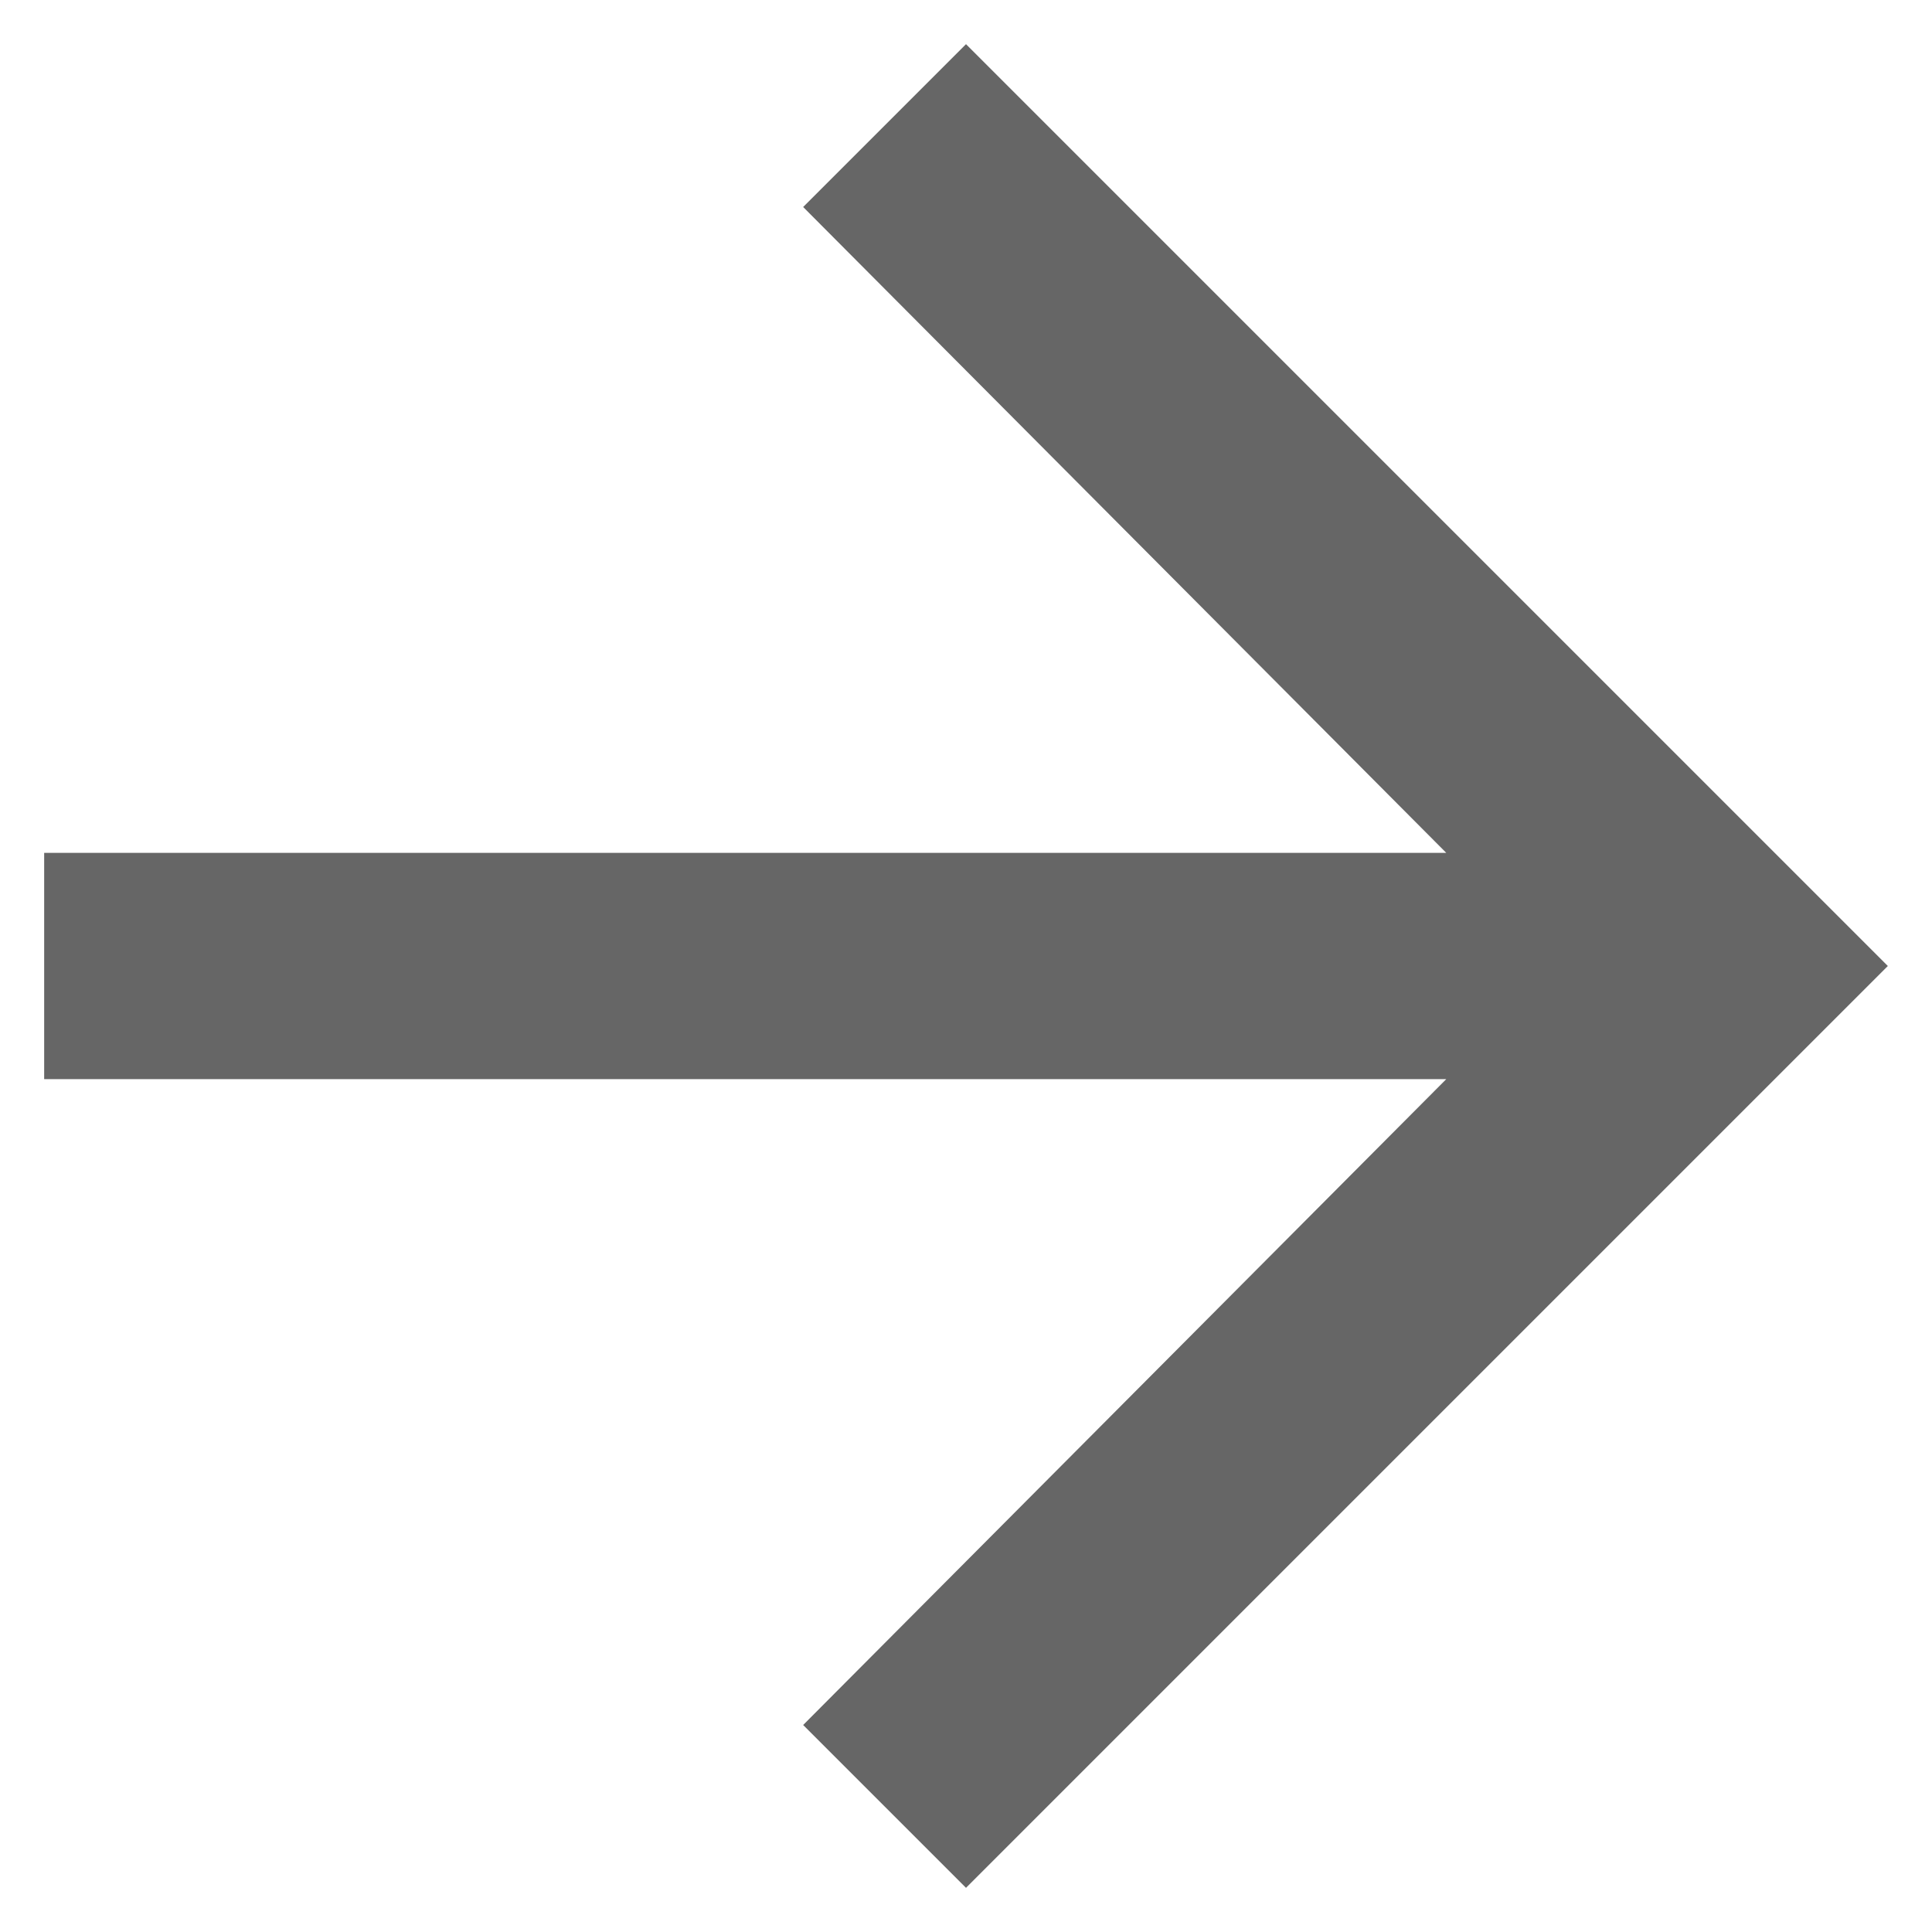
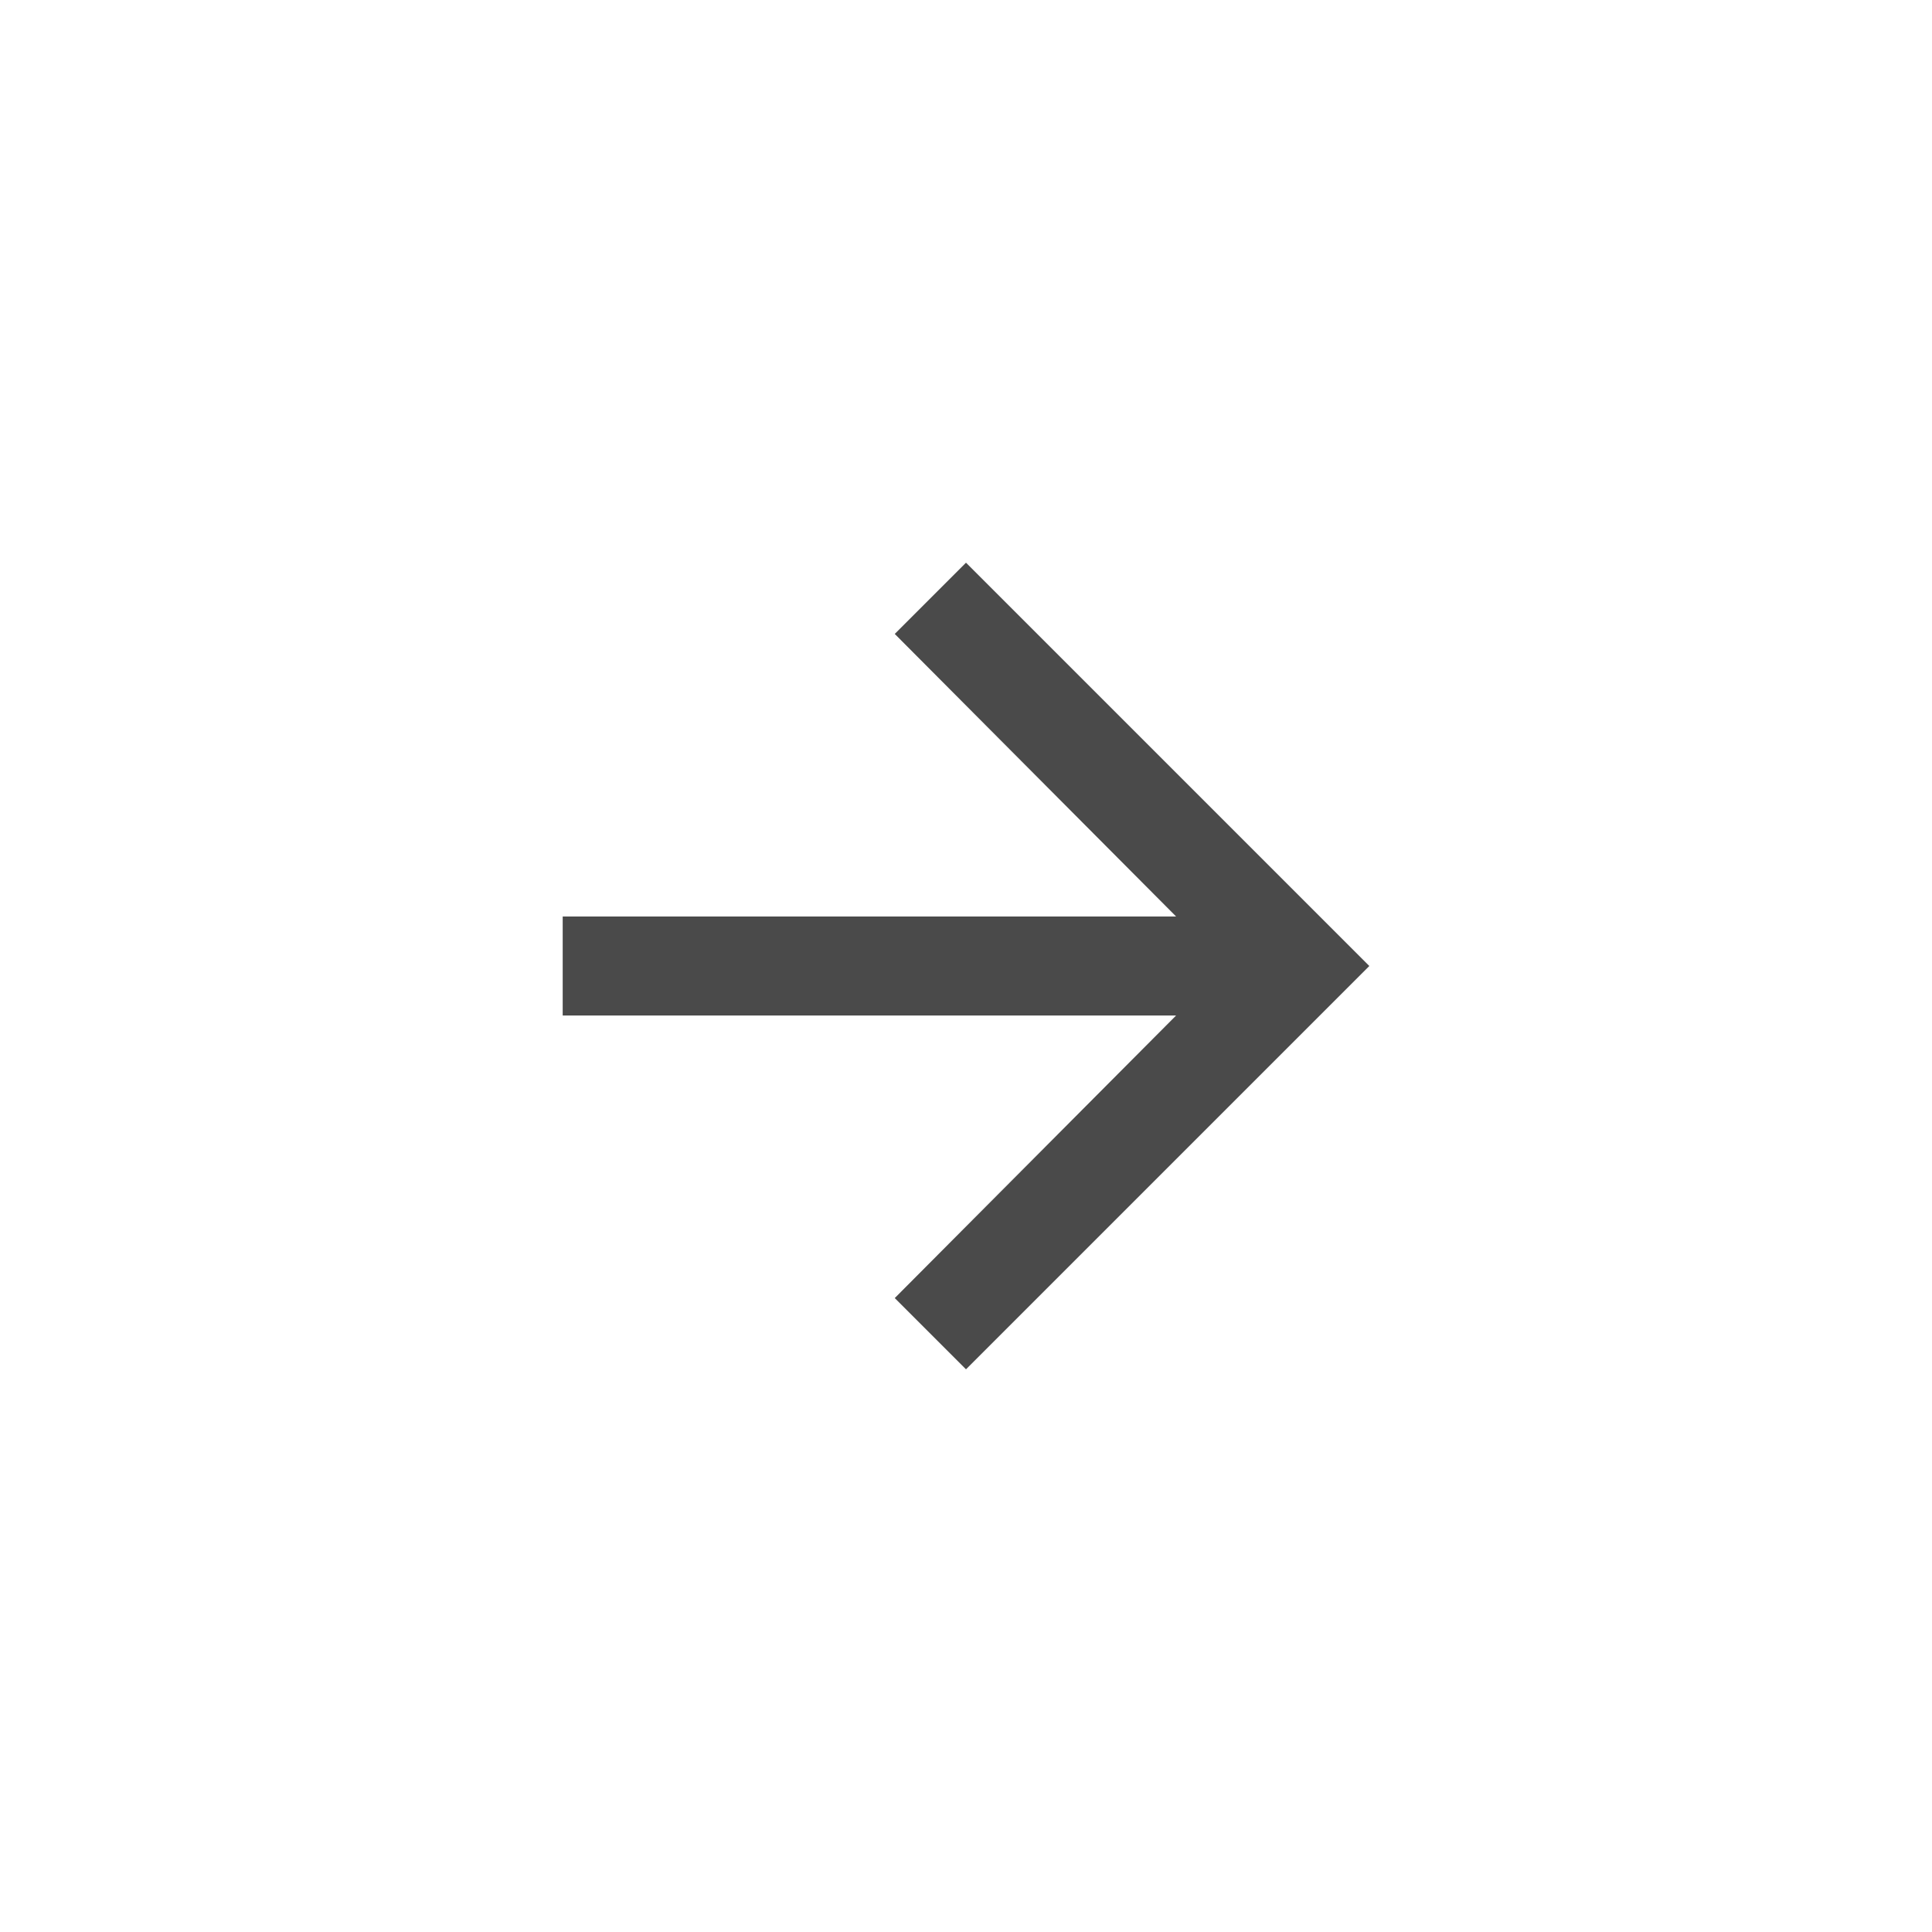
- <svg xmlns="http://www.w3.org/2000/svg" width="14px" height="14px" viewBox="0 0 14 14" version="1.1">
+ <svg xmlns="http://www.w3.org/2000/svg" width="32px" height="32px" viewBox="0 0 32 32" version="1.1">
  <defs />
-   <g id="Symbols" stroke="none" stroke-width="1" fill="none" fill-rule="evenodd">
-     <g id="Icon/Move-indicator-highlight-Copy" transform="translate(-3, -3)">
-       <g id="Group">
-         <rect id="Rectangle-4" x="0" y="0" width="20" height="20" />
-         <polygon id="" fill="#666666" points="10 3.32 16.68 10 10 16.68 8.82 15.5 13.48 10.82 3.32 10.82 3.32 9.18 13.48 9.18 8.82 4.5" />
-       </g>
-     </g>
+   <g id="icon-move" stroke="none" stroke-width="1" fill="none" fill-rule="evenodd">
+     <polygon id="" fill="#4A4A4A" fill-rule="nonzero" points="16 9.32 22.68 16 16 22.68 14.82 21.5 19.48 16.82 9.32 16.82 9.32 15.18 19.48 15.18 14.82 10.5" />
  </g>
</svg>
